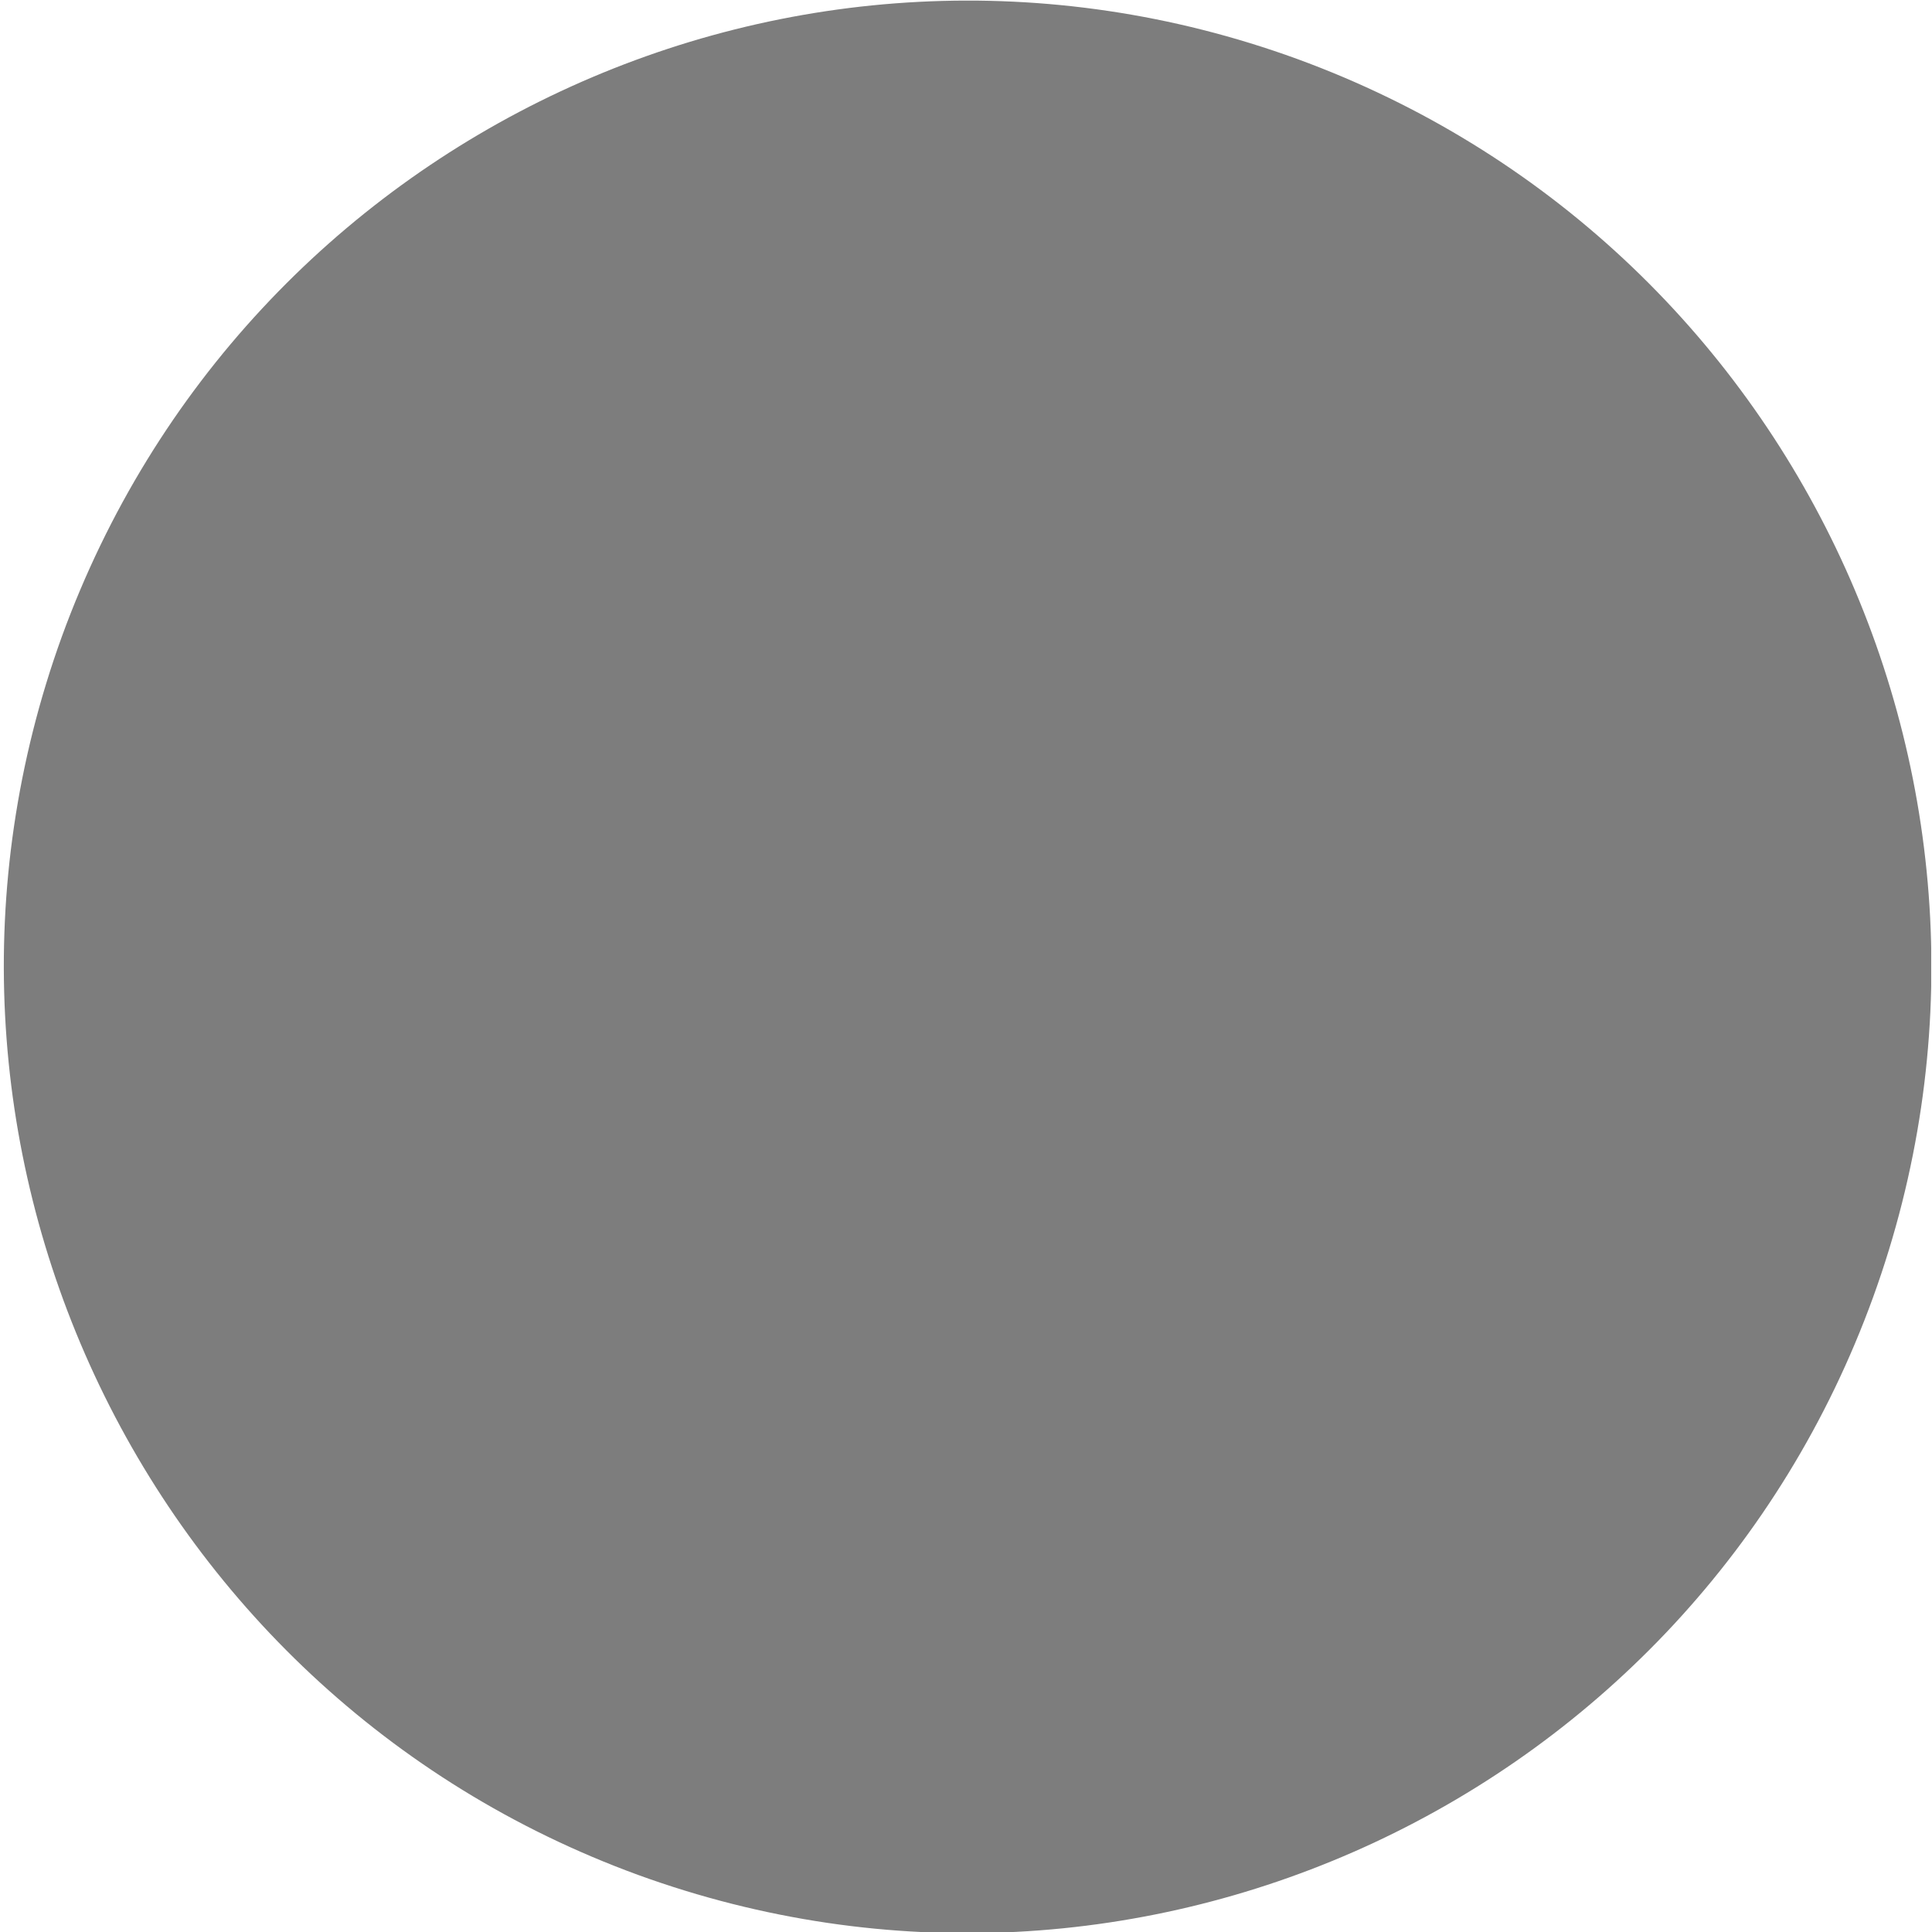
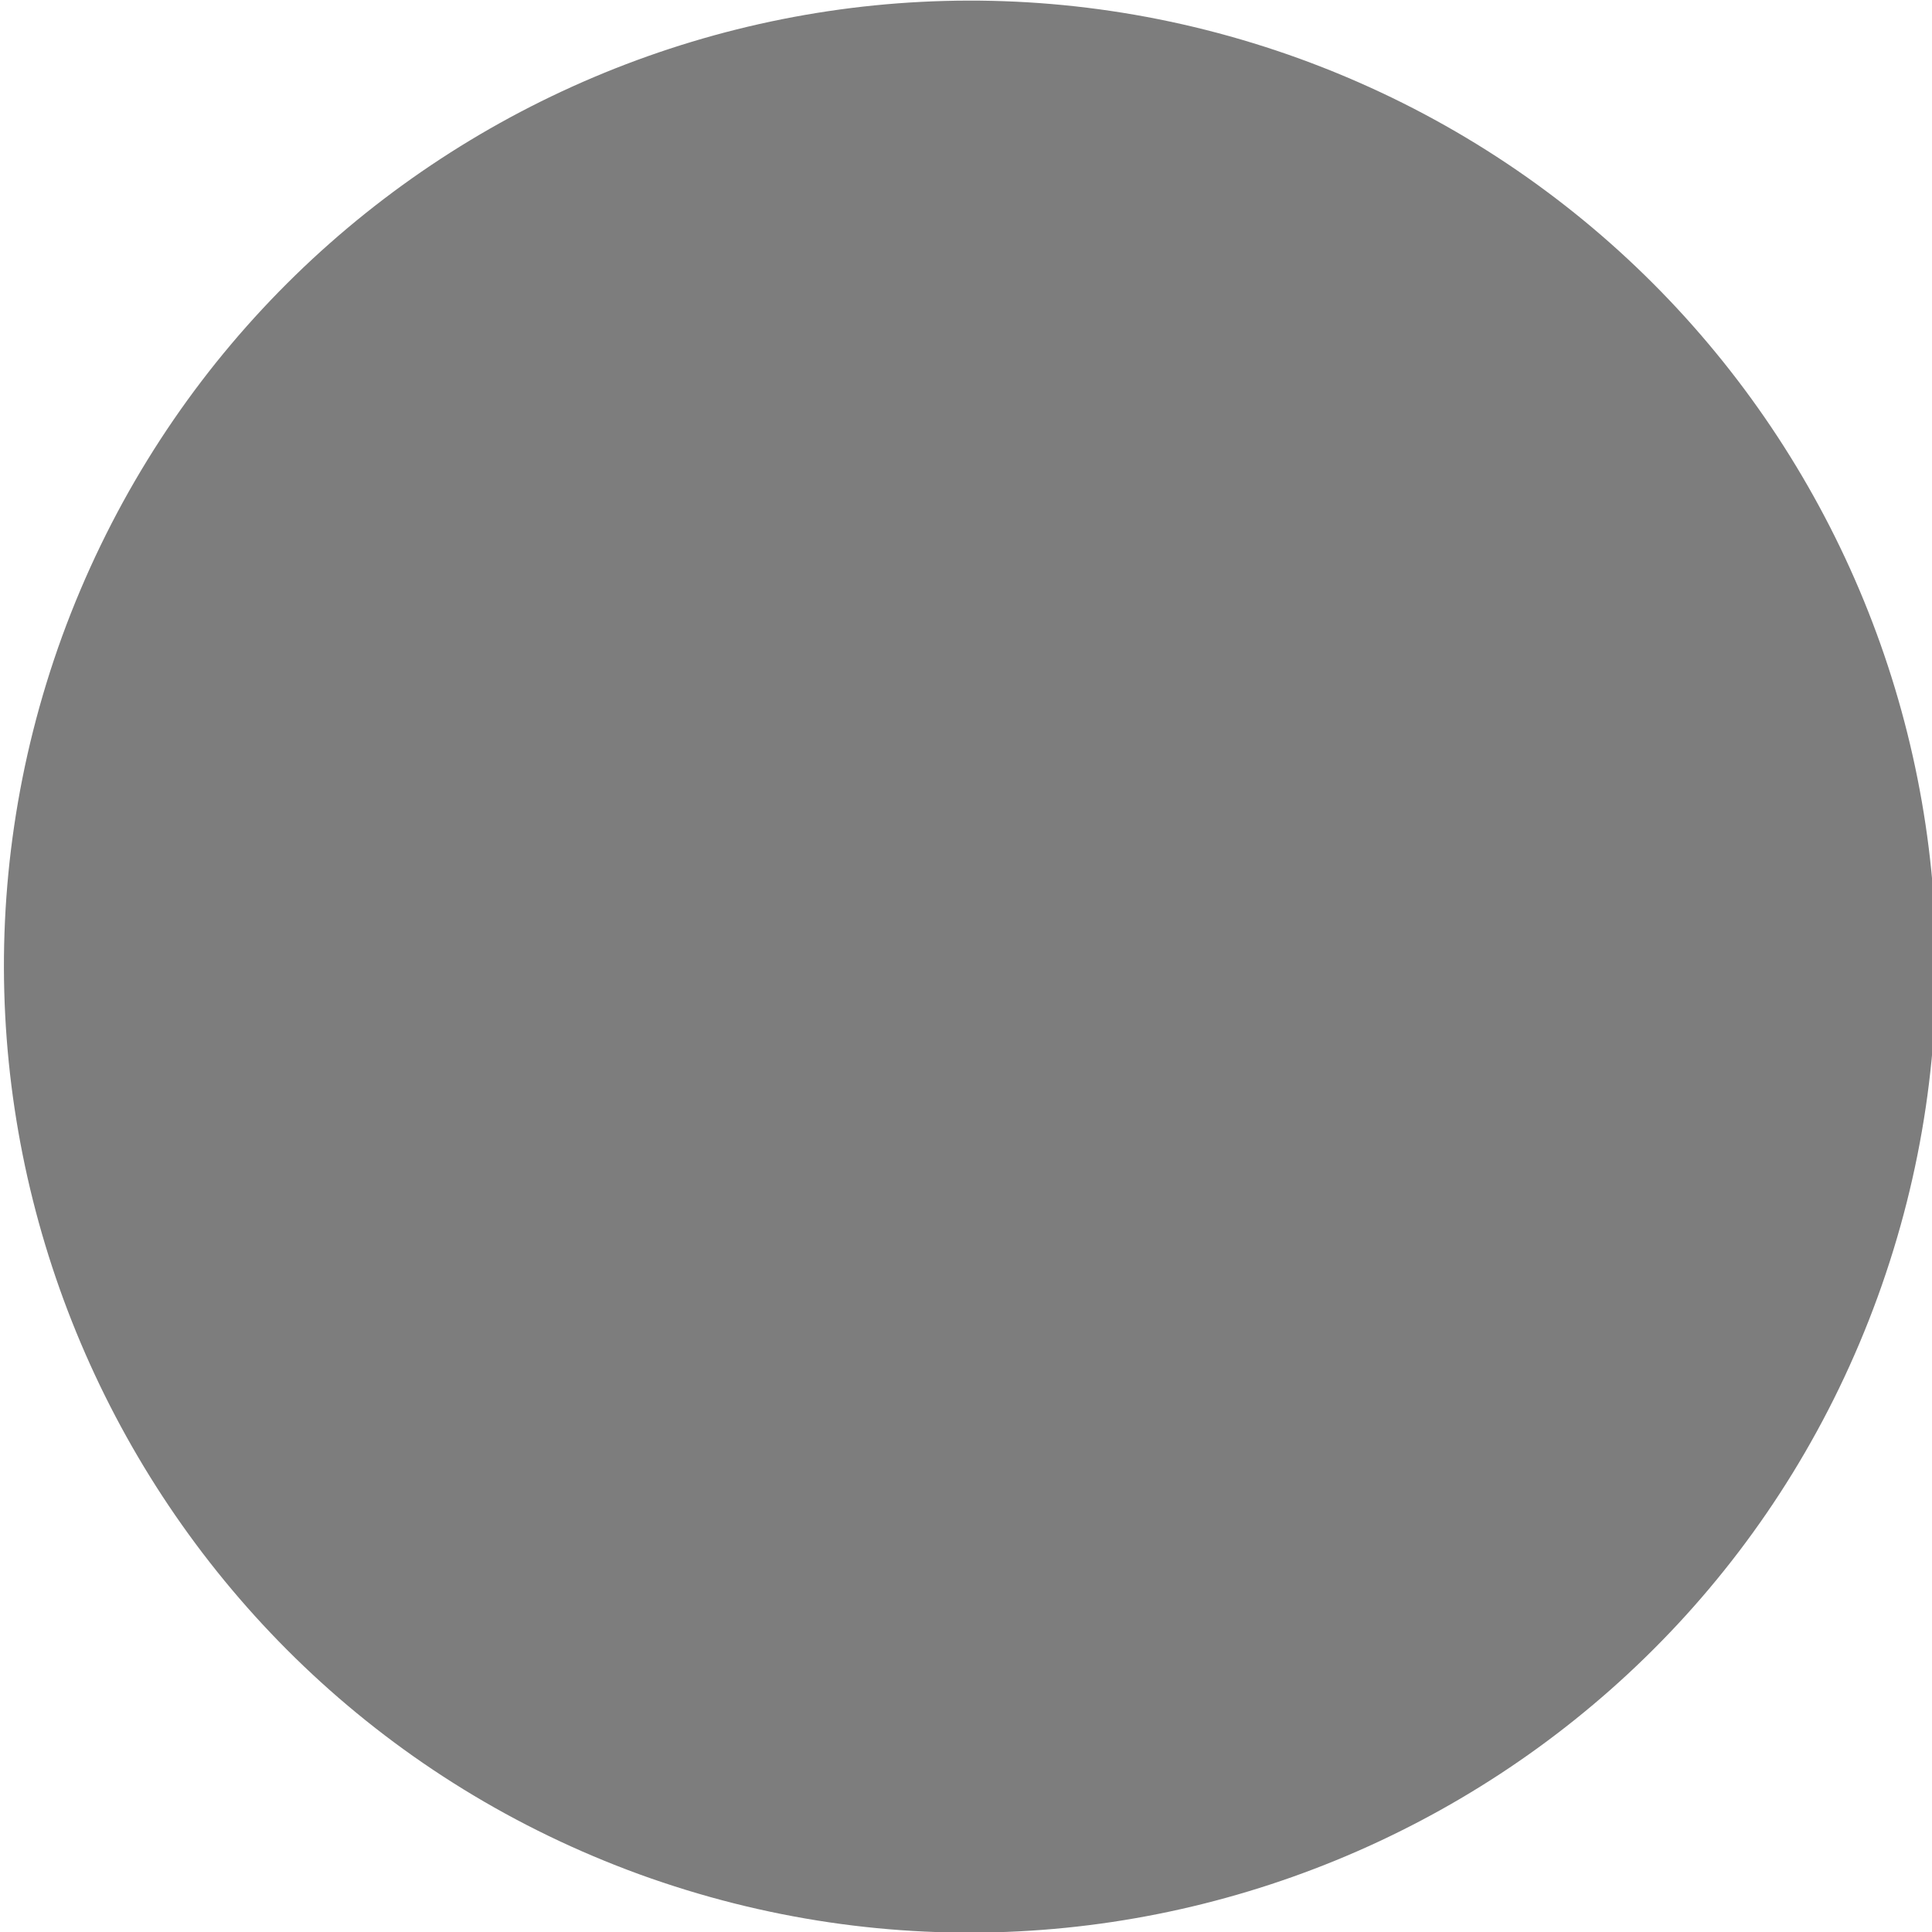
- <svg xmlns="http://www.w3.org/2000/svg" width="7" height="7" viewBox="0 0 1.852 1.852" version="1.1" id="svg7595">
+ <svg xmlns="http://www.w3.org/2000/svg" id="svg7595" version="1.1" viewBox="0 0 1.8 1.8" height="1.8mm" width="1.8mm">
  <defs id="defs7589">
    <clipPath id="clip444">
-       <path d="m 1201.582,338.199 h 18 v 18 h -18 z m 0,0" id="path24586" />
+       <path id="path24586" d="m 1201.582,338.199 h 18 v 18 h -18 z m 0,0" />
    </clipPath>
  </defs>
-   <g id="layer1" transform="matrix(0.8721375,0,0,0.872935,-40.77303,-61.52547)" style="fill:#7d7d7d;fill-opacity:1">
-     <g transform="matrix(0.117695,0,0,0.1178972,-94.66537,30.60913)" clip-path="url(#clip444)" id="g31387" style="clip-rule:nonzero;fill:#7d7d7d;fill-opacity:1">
-       <path style="fill:#7d7d7d;fill-opacity:1;fill-rule:nonzero;stroke:none" d="m 1202.125,344.121 c -1.695,4.668 0.715,9.836 5.379,11.535 4.672,1.695 9.836,-0.711 11.535,-5.379 1.699,-4.672 -0.707,-9.832 -5.379,-11.535 -4.668,-1.695 -9.828,0.707 -11.535,5.379" id="path31385" />
+   <g style="fill:#7d7d7d;fill-opacity:1;stroke-width:1.028" transform="matrix(0.8496726,0,0,0.8481967,-39.72269,-59.78187)" id="layer1">
+     <g style="clip-rule:nonzero;fill:#7d7d7d;fill-opacity:1;stroke-width:1.028" id="g31387" clip-path="url(#clip444)" transform="matrix(0.117695,0,0,0.1178972,-94.66537,30.60913)">
+       <path id="path31385" d="m 1202.125,344.121 c -1.695,4.668 0.715,9.836 5.379,11.535 4.672,1.695 9.836,-0.711 11.535,-5.379 1.699,-4.672 -0.707,-9.832 -5.379,-11.535 -4.668,-1.695 -9.828,0.707 -11.535,5.379" style="fill:#7d7d7d;fill-opacity:1;fill-rule:nonzero;stroke:none;stroke-width:1.028" />
    </g>
  </g>
</svg>
